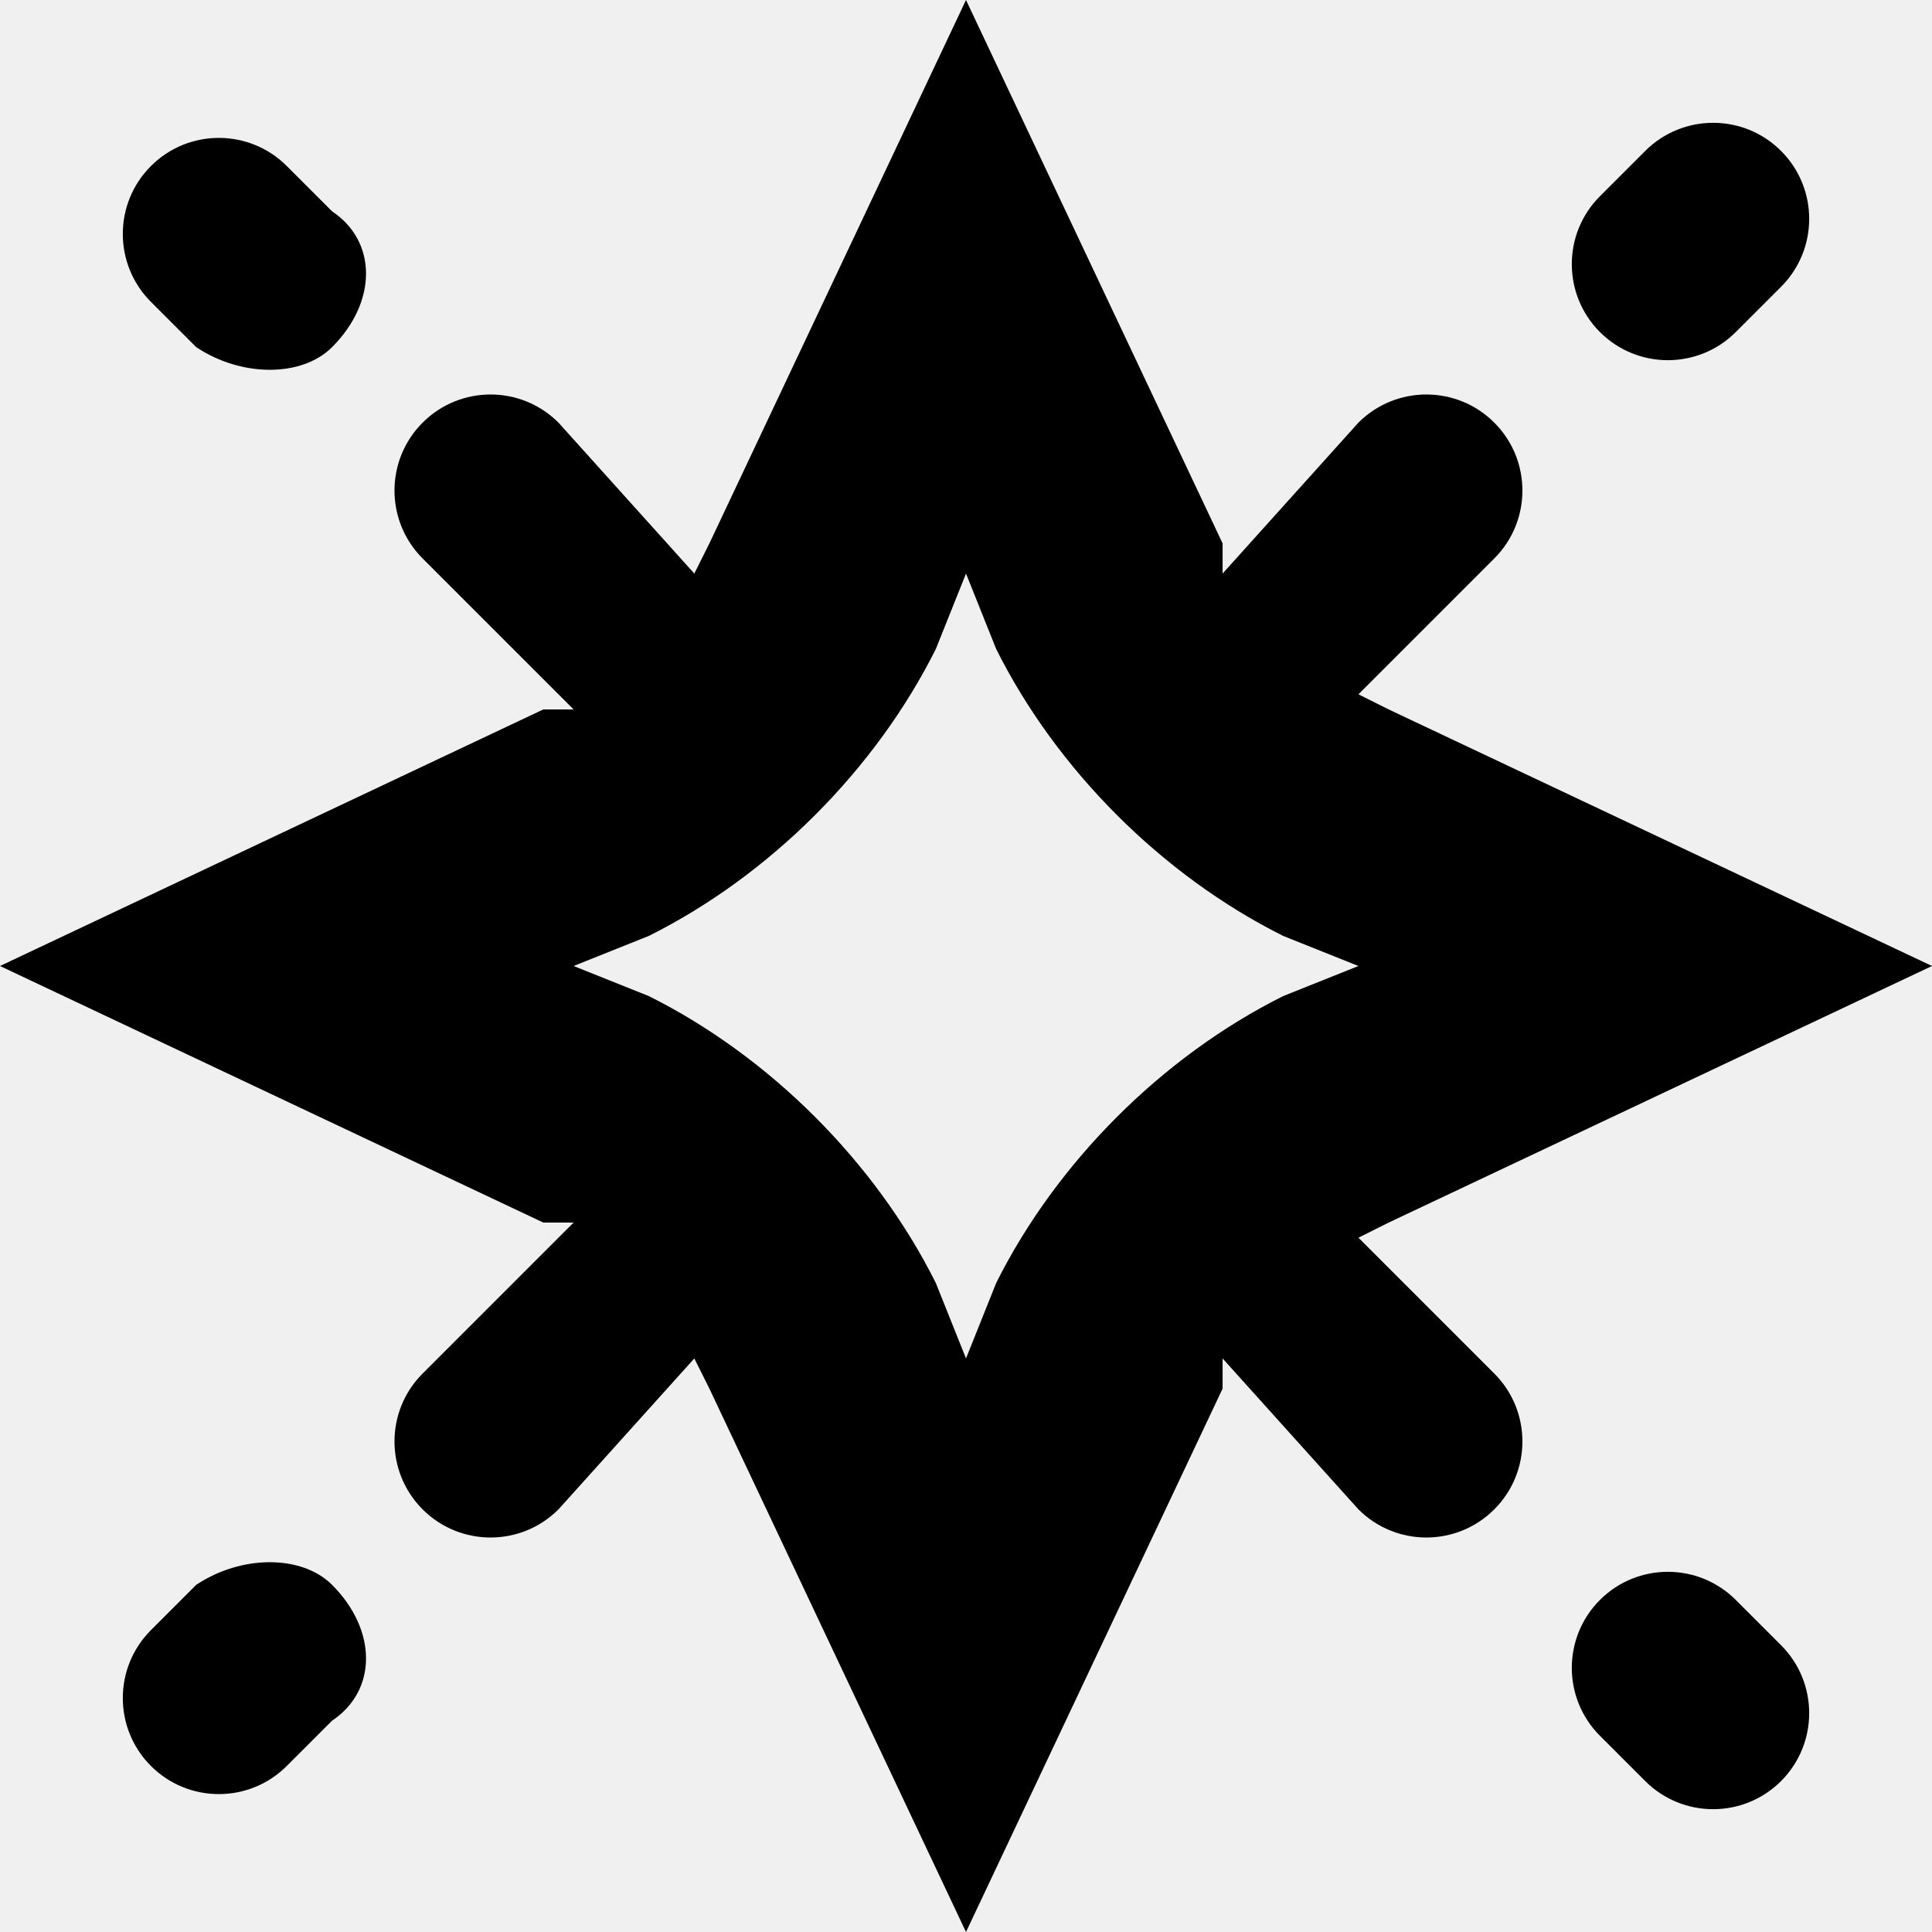
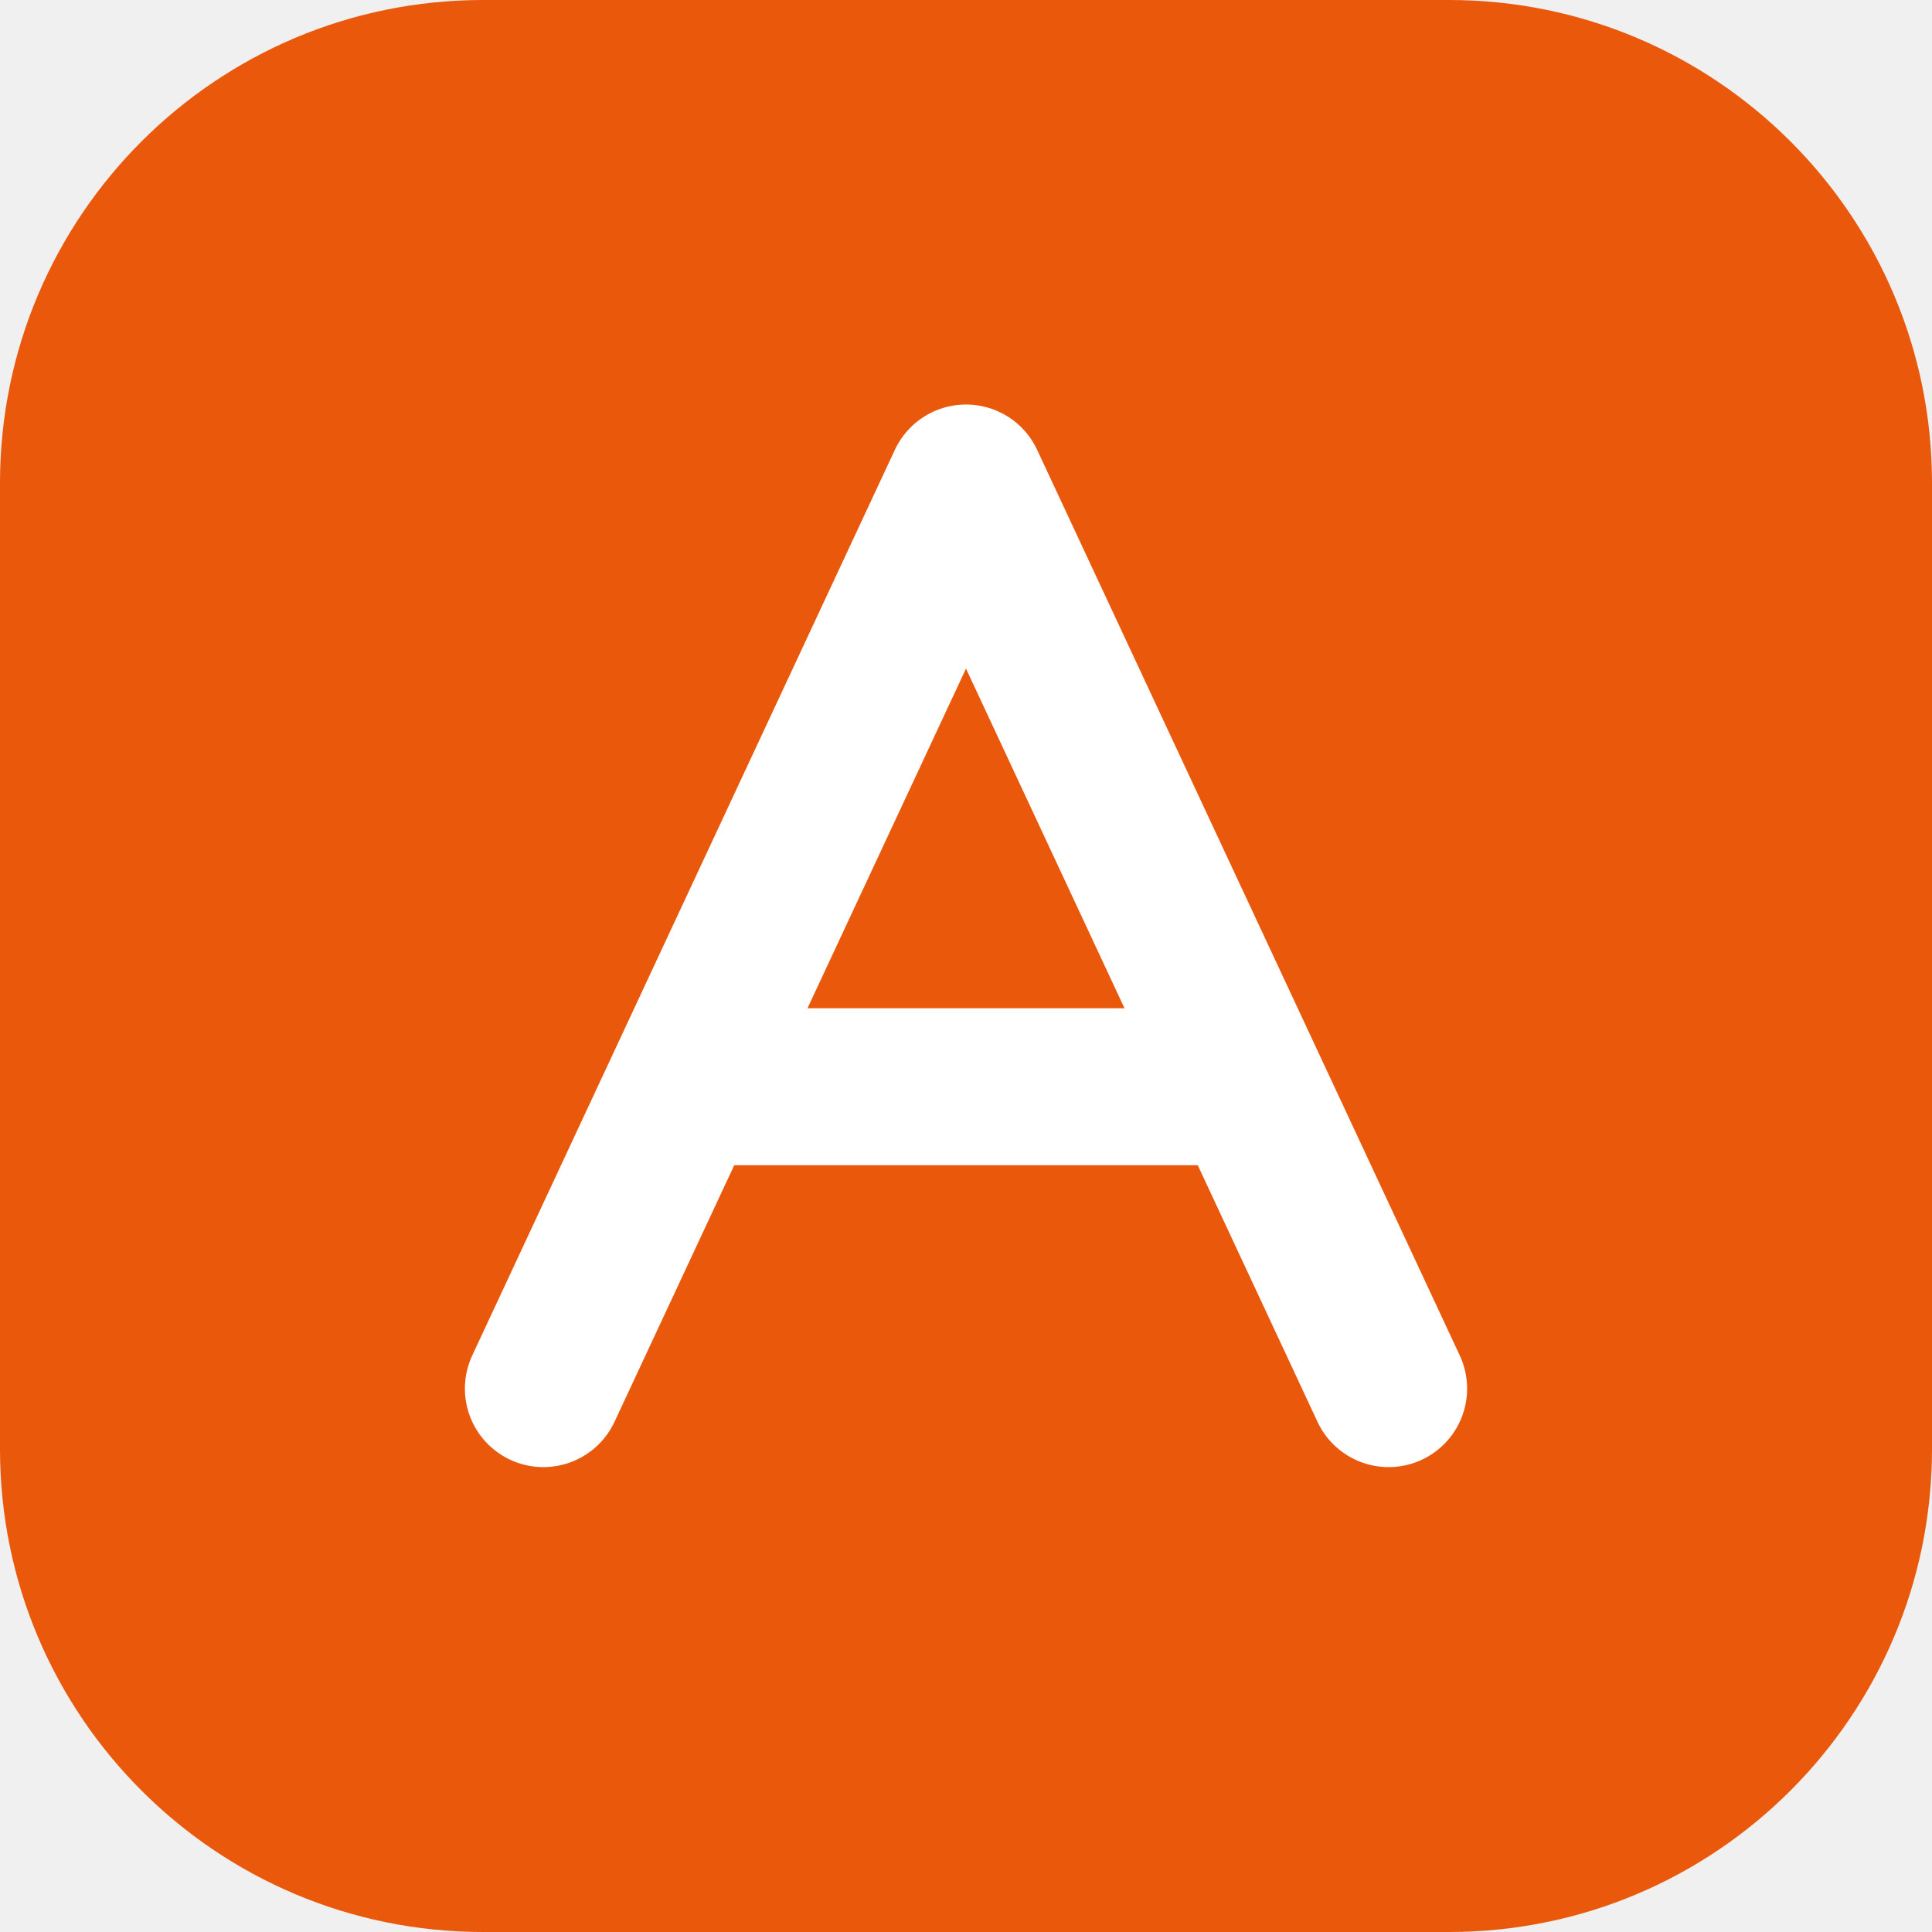
- <svg xmlns="http://www.w3.org/2000/svg" viewBox="0 0 128 128">
-   <path fill-rule="evenodd" d="M81 36 64 0 47 36l-1 2-9-10a6 6 0 0 0-9 9l10 10h-2L0 64l36 17h2L28 91a6 6 0 1 0 9 9l9-10 1 2 17 36 17-36v-2l9 10a6 6 0 1 0 9-9l-9-9 2-1 36-17-36-17-2-1 9-9a6 6 0 1 0-9-9l-9 10v-2Zm-17 2-2 5c-4 8-11 15-19 19l-5 2 5 2c8 4 15 11 19 19l2 5 2-5c4-8 11-15 19-19l5-2-5-2c-8-4-15-11-19-19l-2-5Z" clip-rule="evenodd" />
-   <path d="M118 19a6 6 0 0 0-9-9l-3 3a6 6 0 1 0 9 9l3-3Zm-96 4c-2 2-6 2-9 0l-3-3a6 6 0 1 1 9-9l3 3c3 2 3 6 0 9Zm0 82c-2-2-6-2-9 0l-3 3a6 6 0 1 0 9 9l3-3c3-2 3-6 0-9Zm96 4a6 6 0 0 1-9 9l-3-3a6 6 0 1 1 9-9l3 3Z" />
-   <style>path{fill:#000}@media (prefers-color-scheme:dark){path{fill:#fff}}</style>
+ <svg xmlns="http://www.w3.org/2000/svg" viewBox="0 0 32 32">
+   <rect width="32" height="32" rx="8" fill="#ea580c" />
+   <path d="M9 23 16 8l7 15M11.5 18h9" fill="none" stroke="#fff" stroke-width="2.6" stroke-linecap="round" stroke-linejoin="round" />
</svg>
